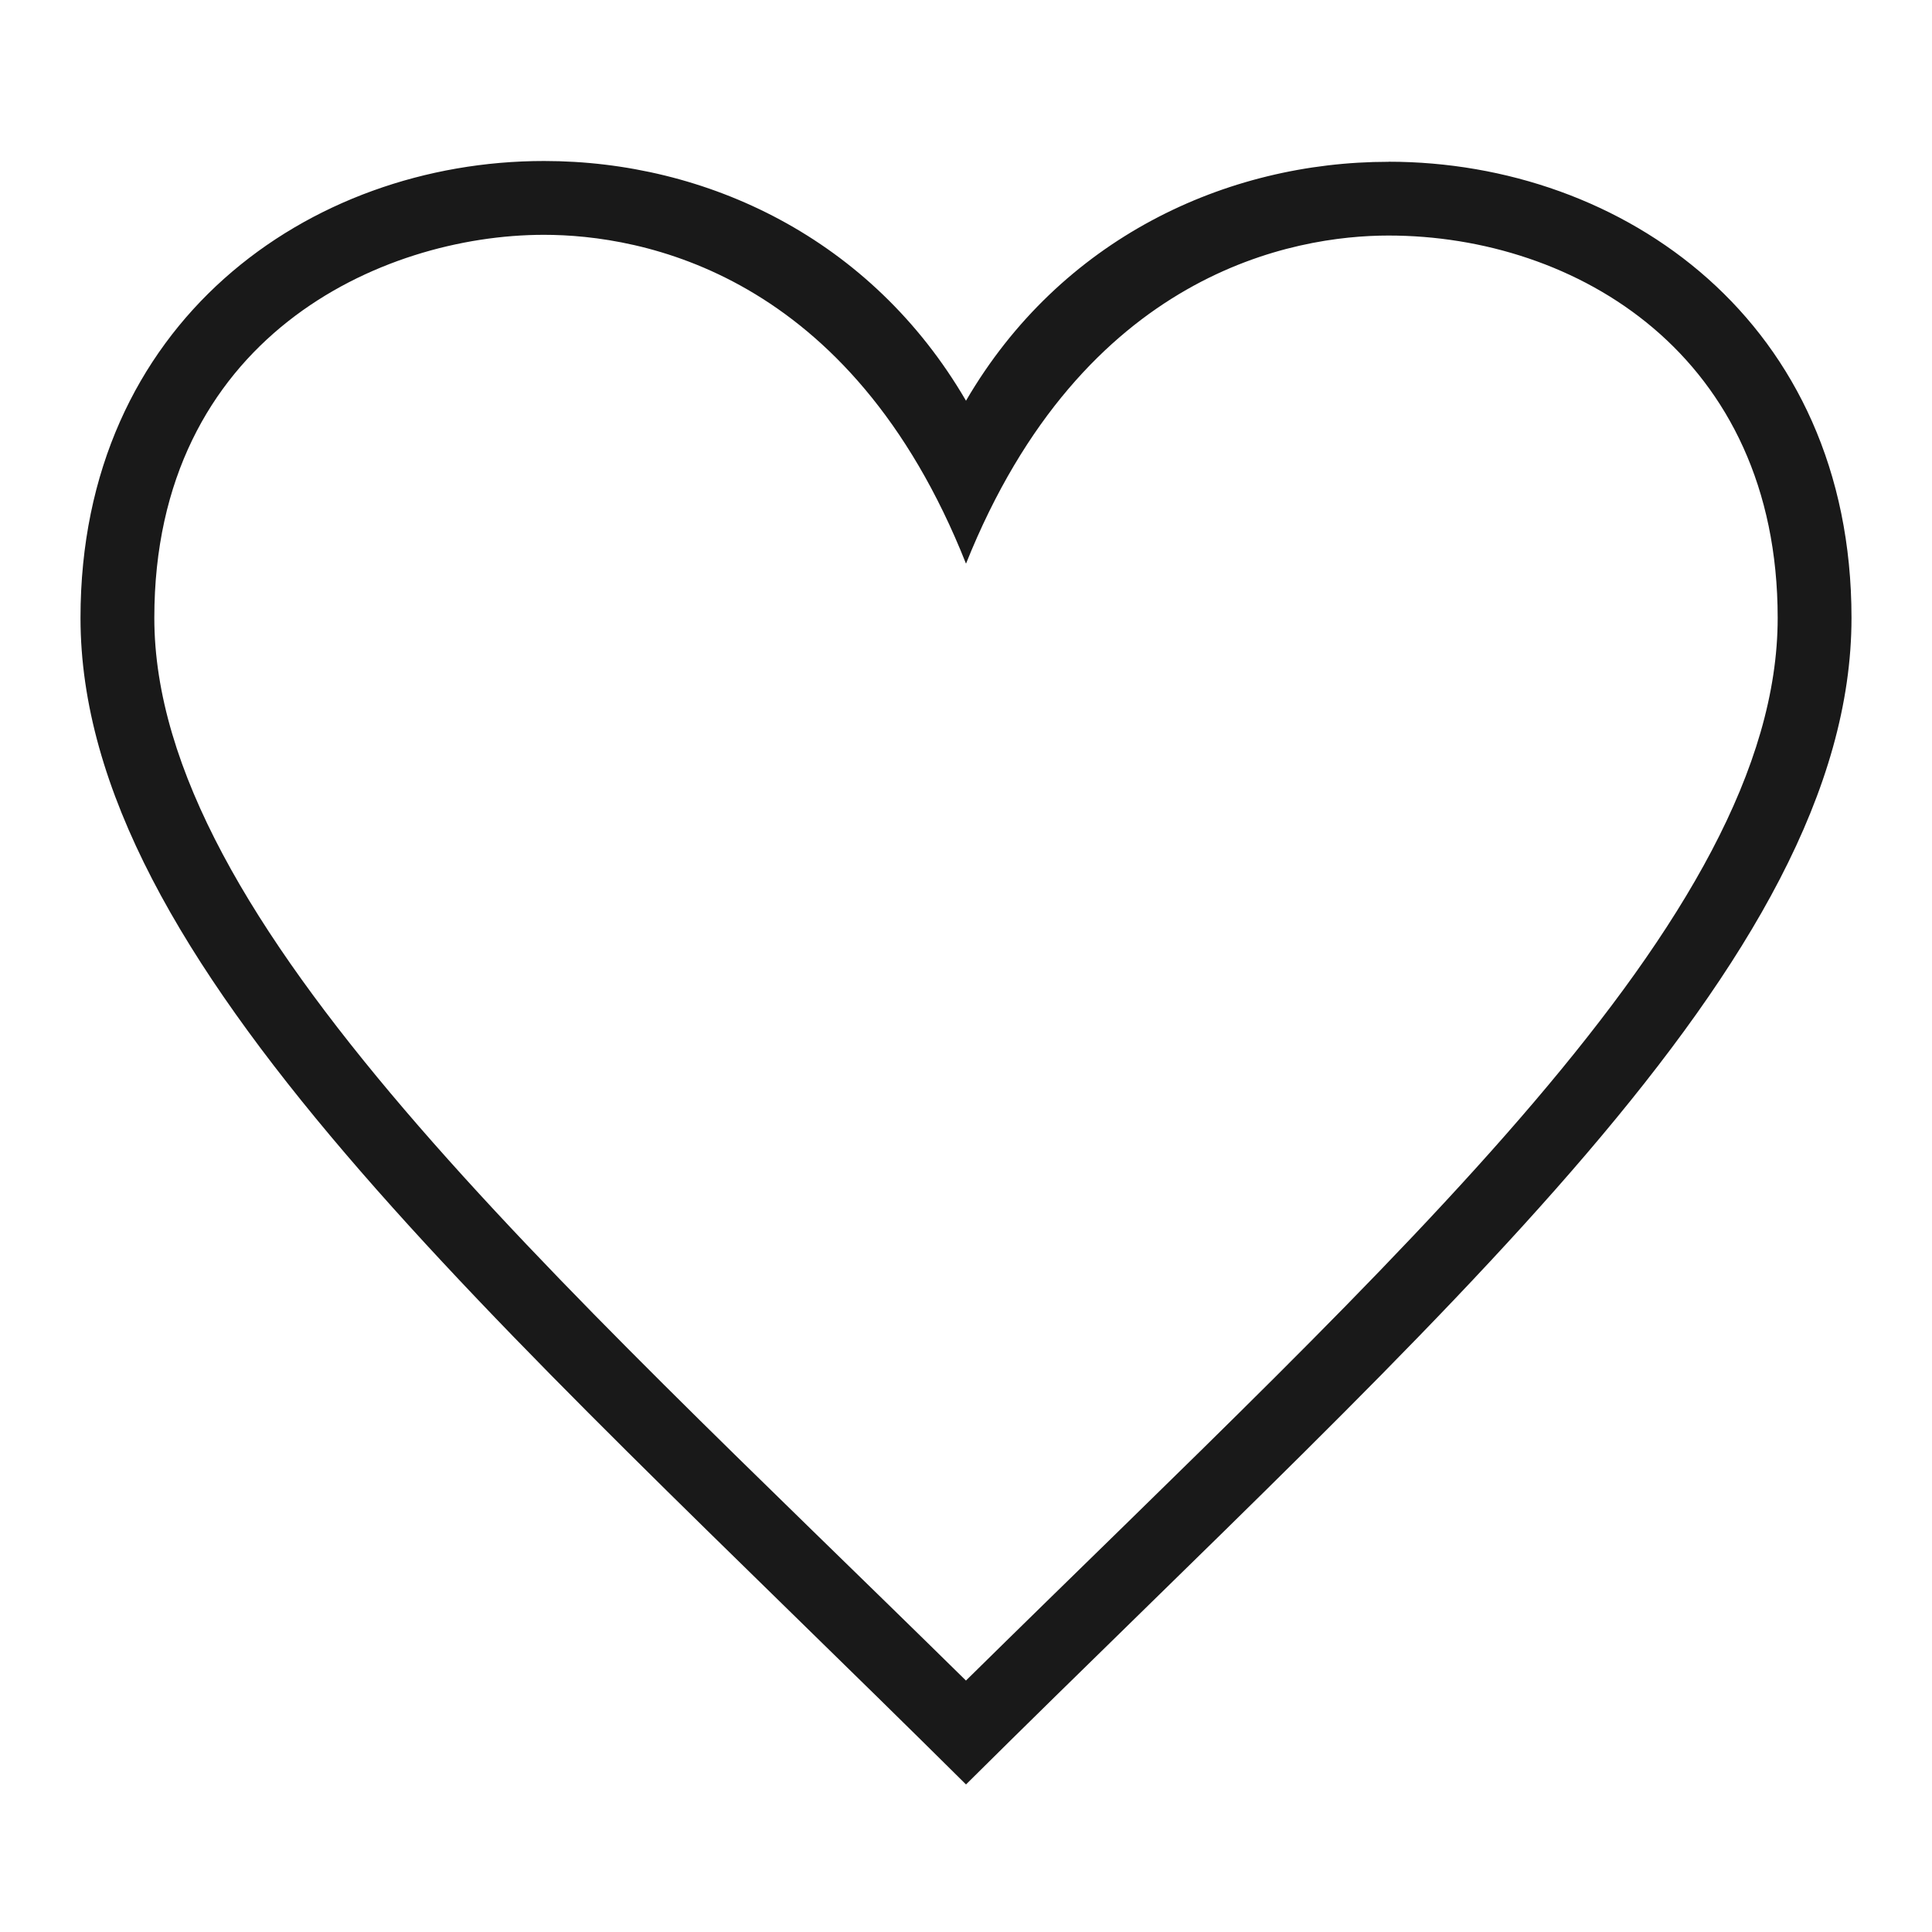
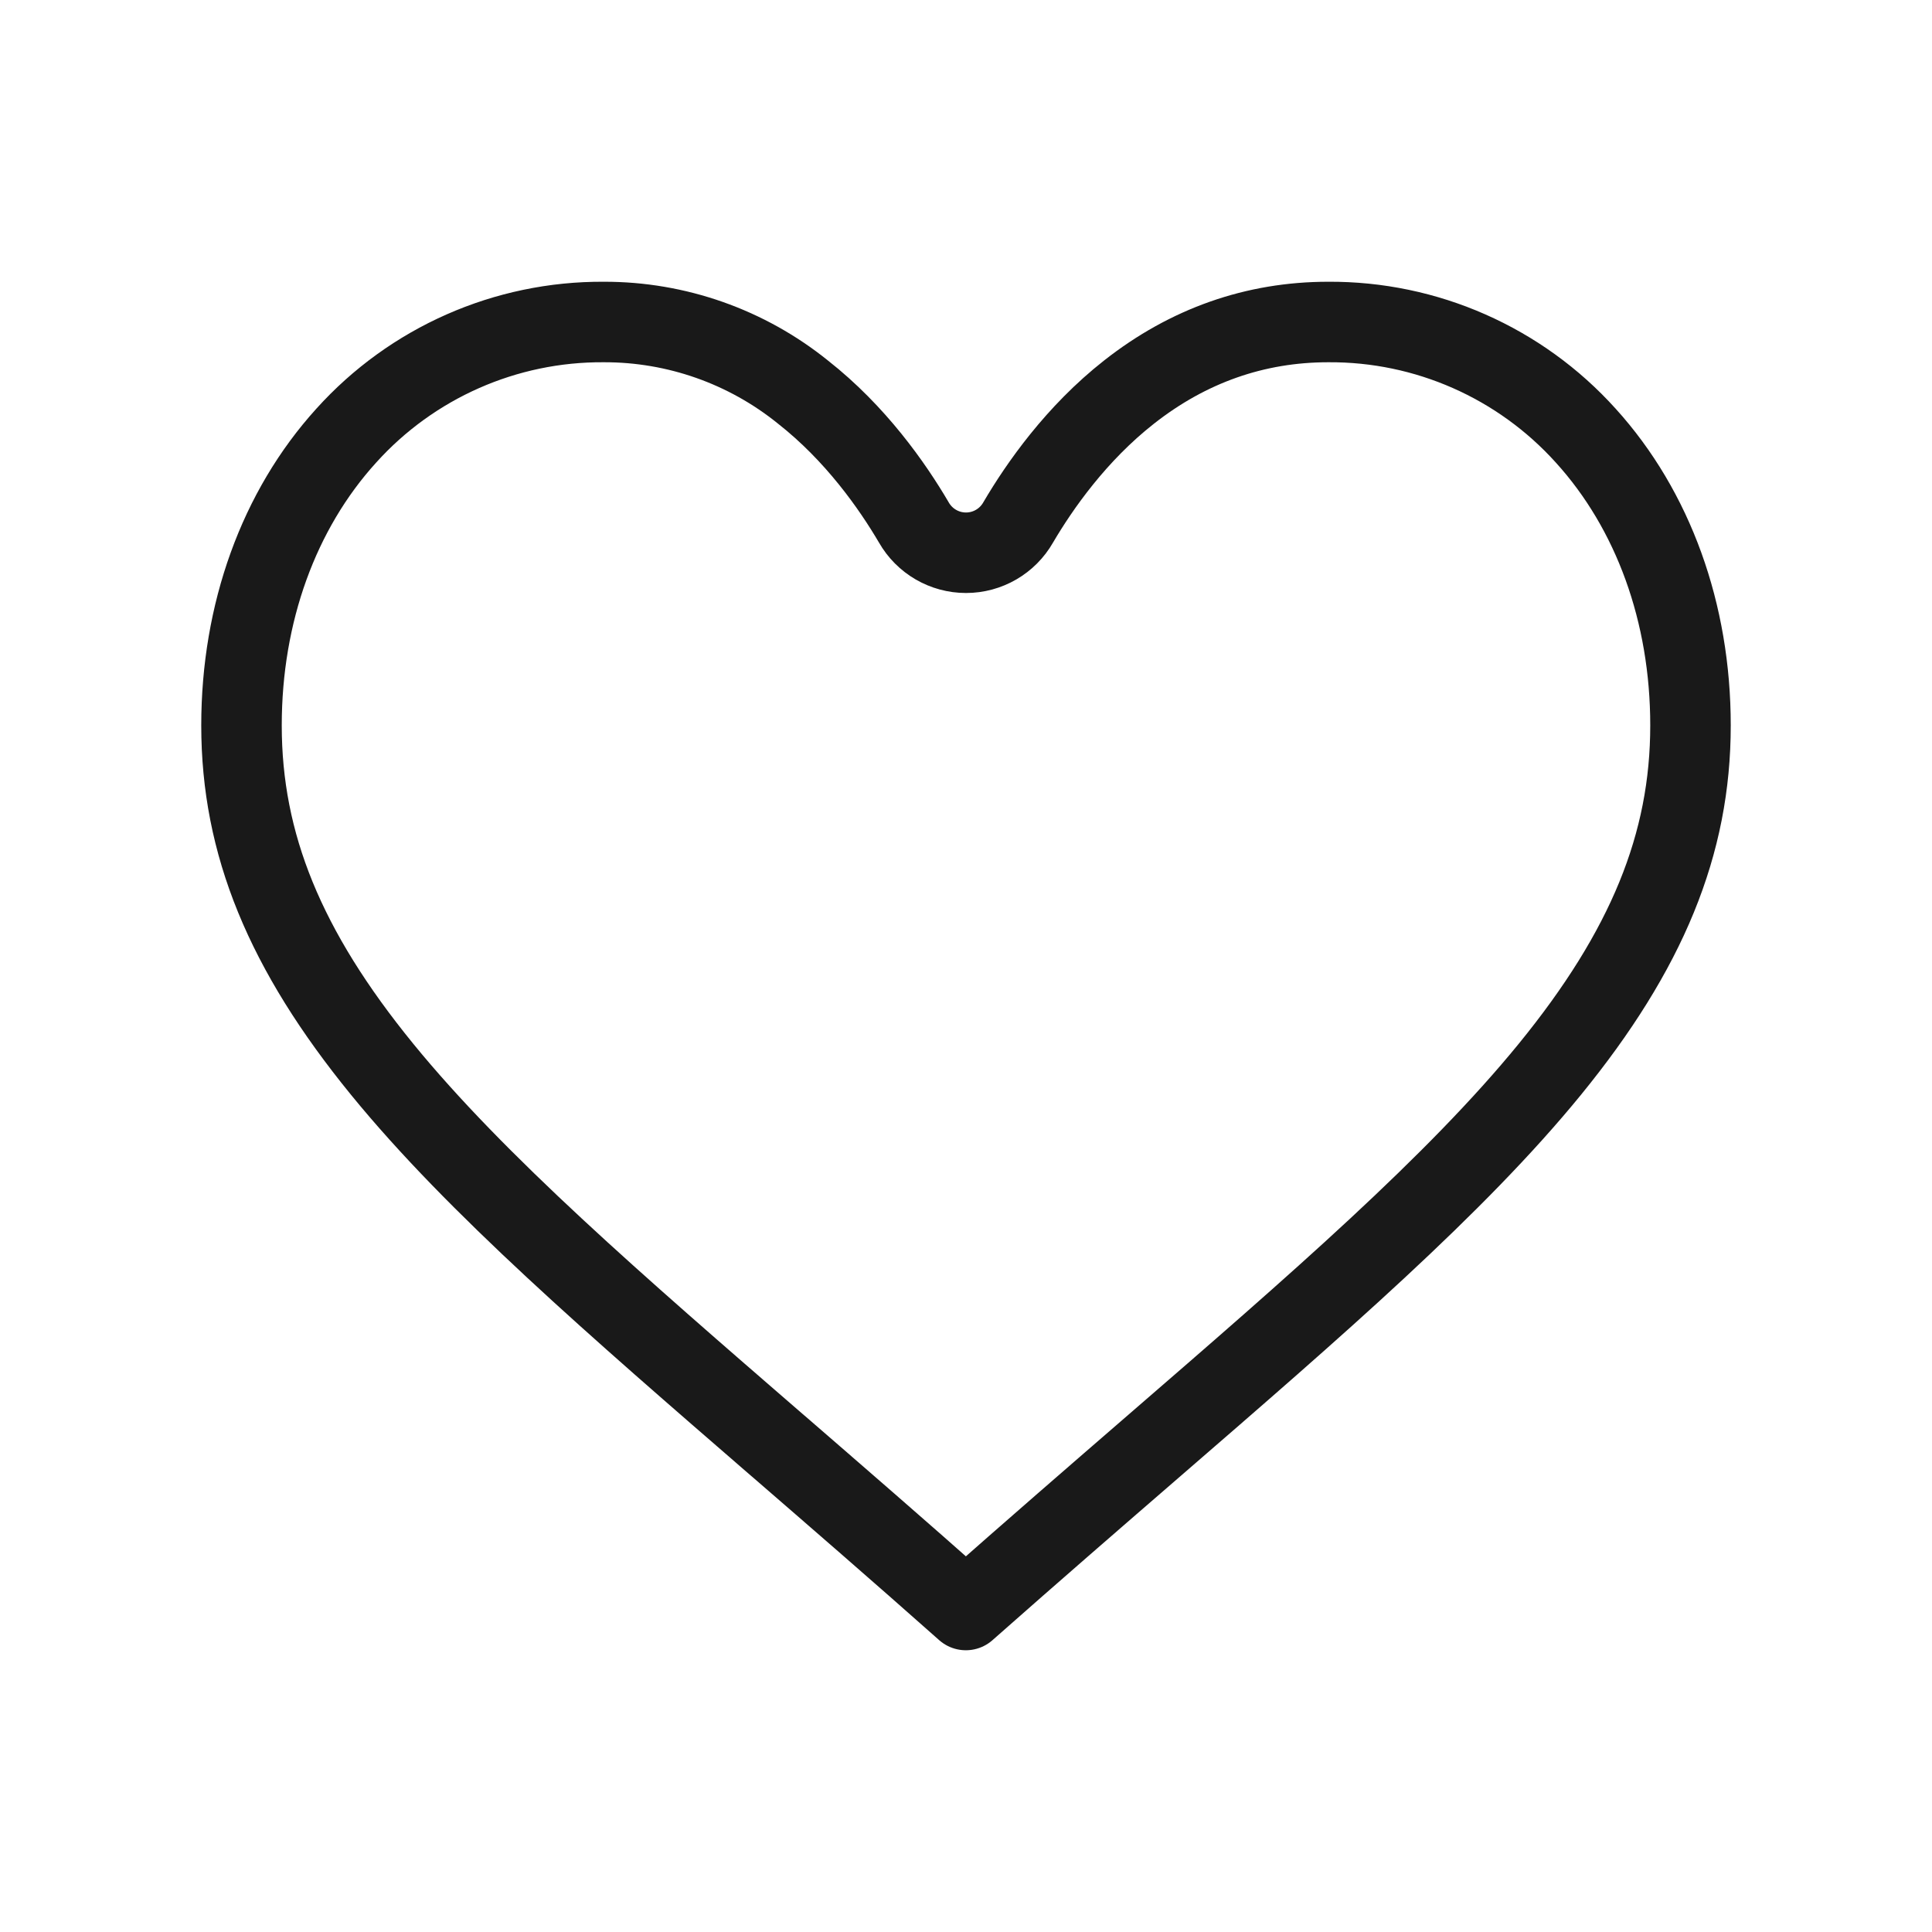
<svg xmlns="http://www.w3.org/2000/svg" width="24" height="24">
-   <path d="M12 20.877C6.84 15.8 1.917 11.438 1.917 7.675c0-3.475 2.812-4.758 4.84-4.758 1.203 0 3.806.459 5.243 4.085 1.457-3.637 4.092-4.076 5.249-4.076 2.328 0 4.834 1.486 4.834 4.75 0 3.729-4.708 7.905-10.083 13.2M17.249 2.01c-2.02 0-4.076.955-5.249 2.968C10.822 2.955 8.771 2 6.758 2 3.84 2 1 4.005 1 7.675c0 4.273 5.107 8.643 11 14.492 5.894-5.849 11-10.22 11-14.492 0-3.677-2.837-5.666-5.751-5.666" fill="#191919" fill-rule="evenodd" />
+   <g fill="none" fill-rule="evenodd">
+     <path d="M7.501 4a4.27 4.27 0 0 0-3.2 1.412C3.462 6.337 3 7.615 3 9.012c0 1.473.539 2.79 1.747 4.271 1.168 1.432 2.906 2.936 4.917 4.678l.004.003c.703.609 1.5 1.299 2.33 2.036.835-.738 1.633-1.43 2.338-2.04 2.011-1.741 3.749-3.245 4.917-4.677C20.46 11.803 21 10.485 21 9.011c0-1.396-.462-2.674-1.301-3.599A4.27 4.27 0 0 0 16.499 4c-.907 0-1.739.293-2.473.87-.655.514-1.111 1.165-1.378 1.62a.746.746 0 0 1-1.296 0c-.267-.455-.723-1.106-1.378-1.62A3.922 3.922 0 0 0 7.501 4z" fill-rule="nonzero" stroke="#191919" stroke-linejoin="round" />
+     <path d="M0 0h24v24H0z" />
+   </g>
</svg>
